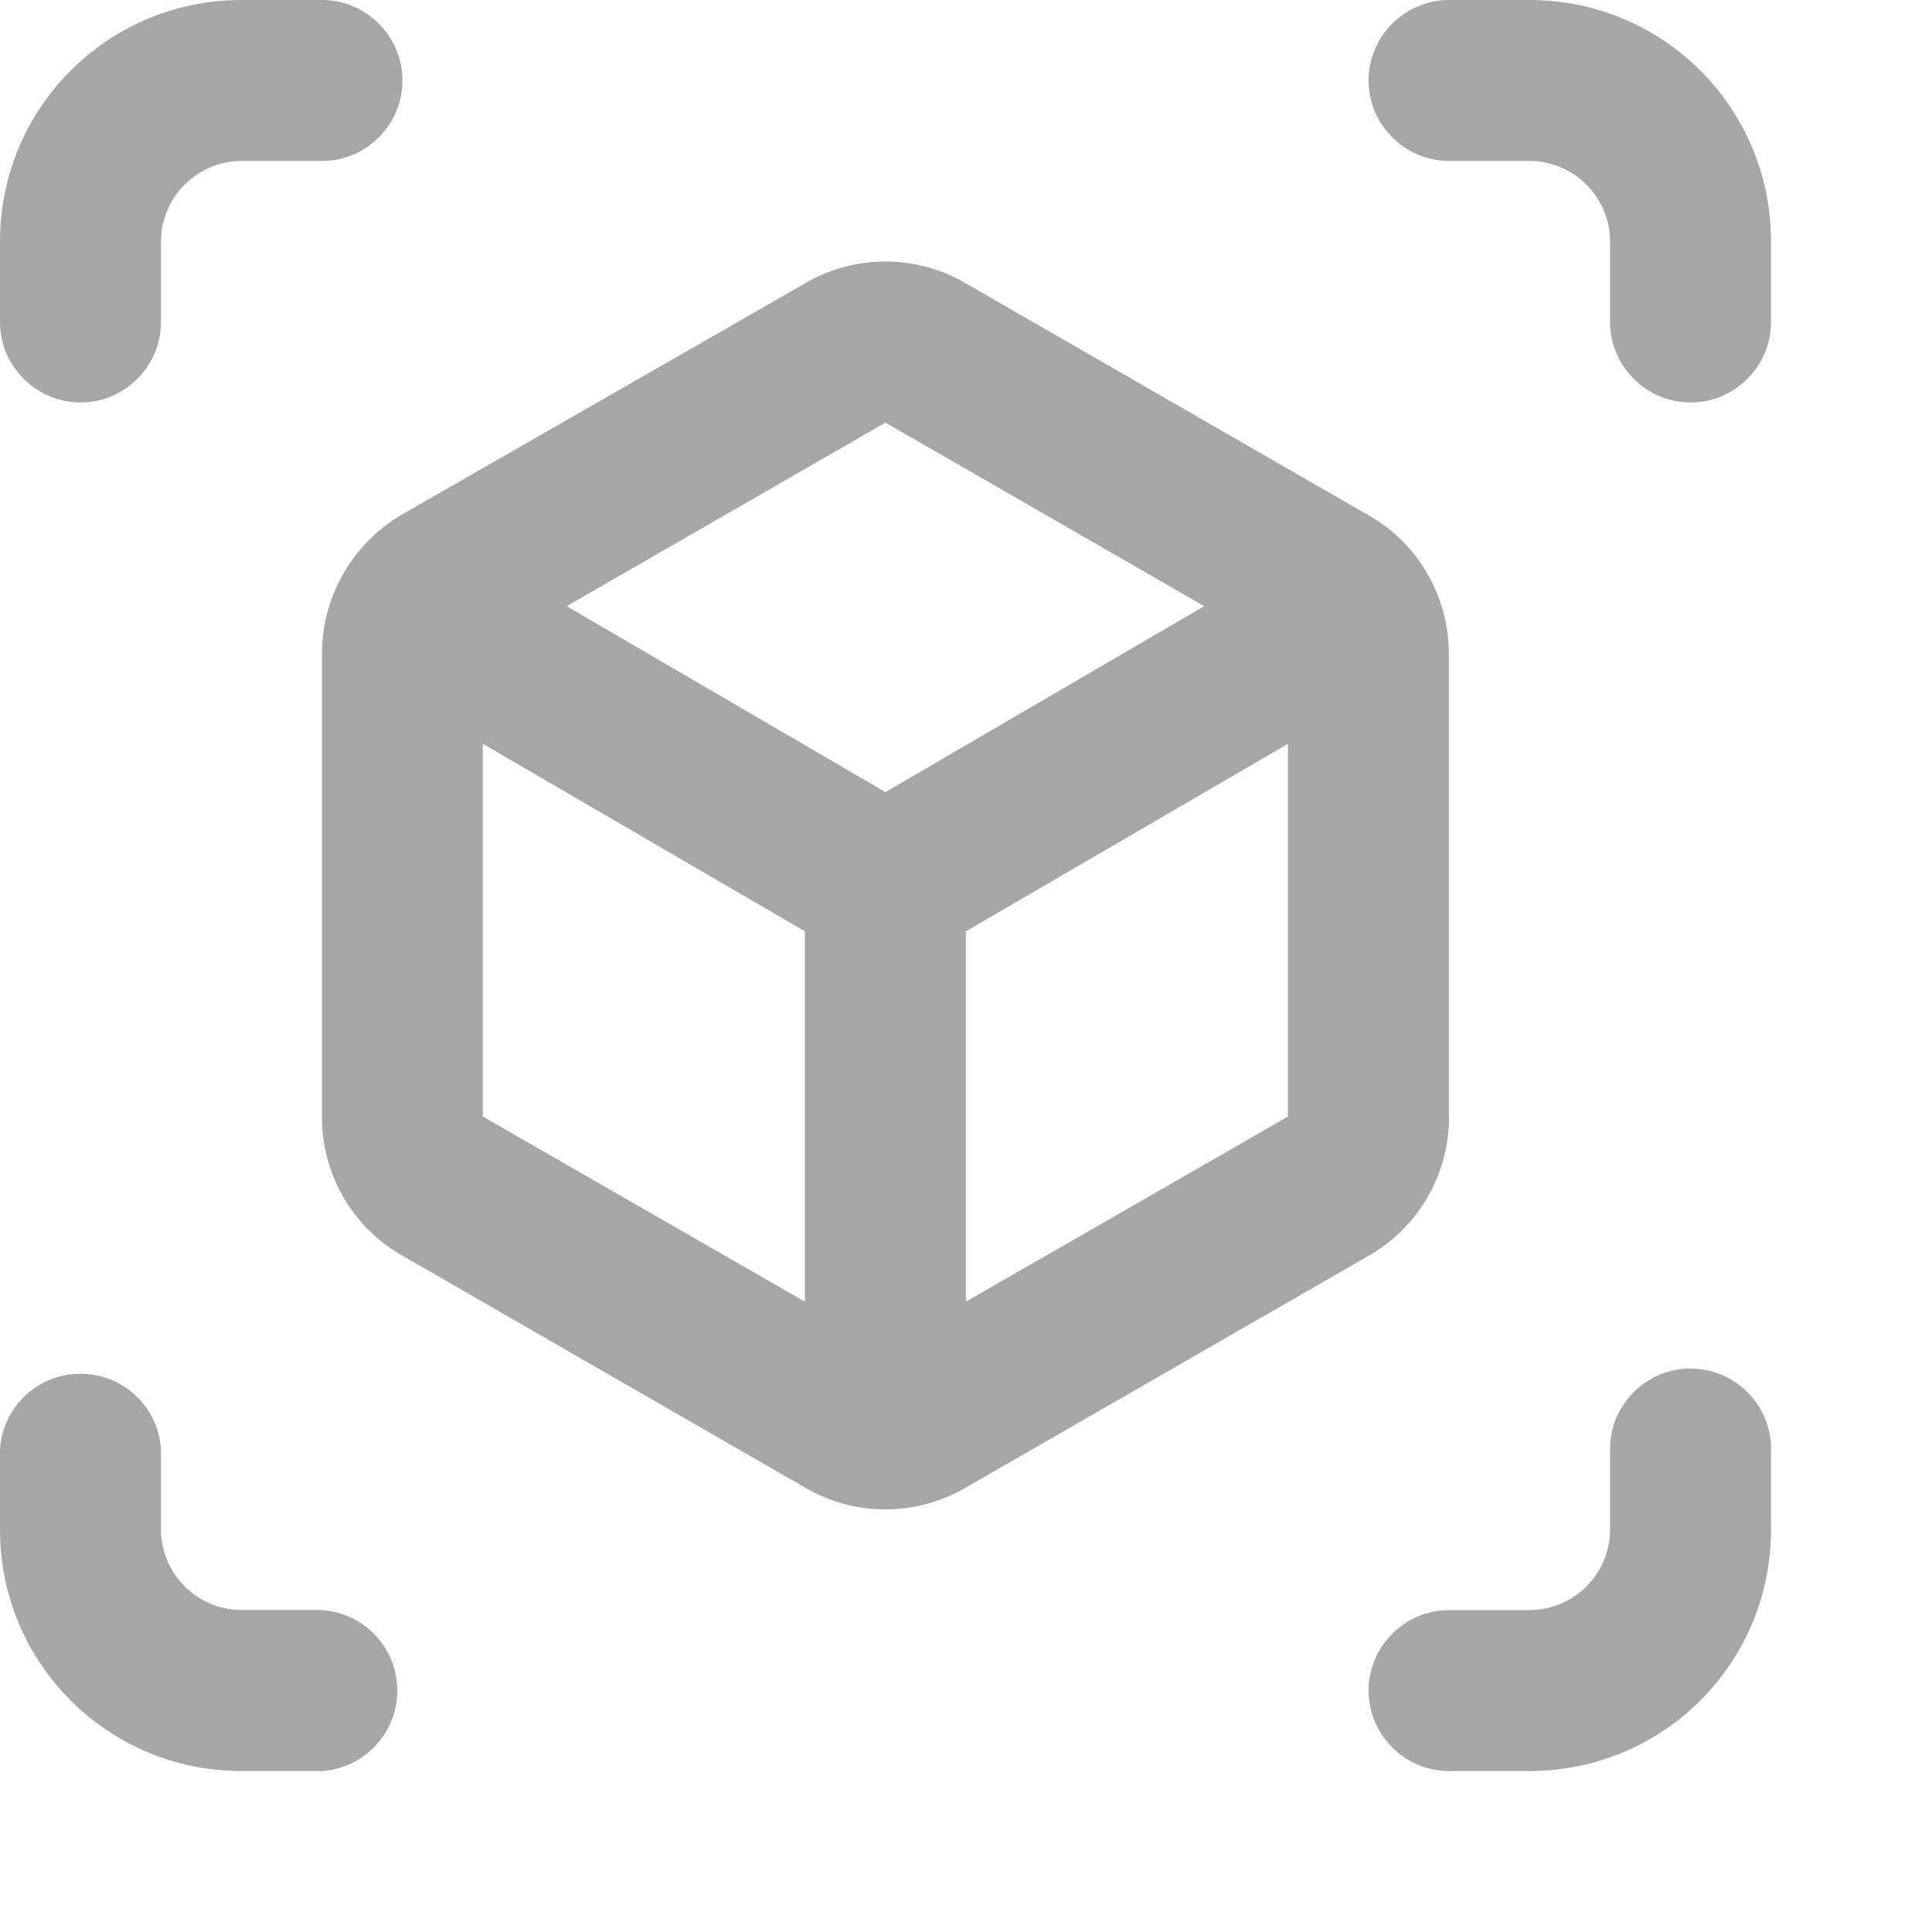
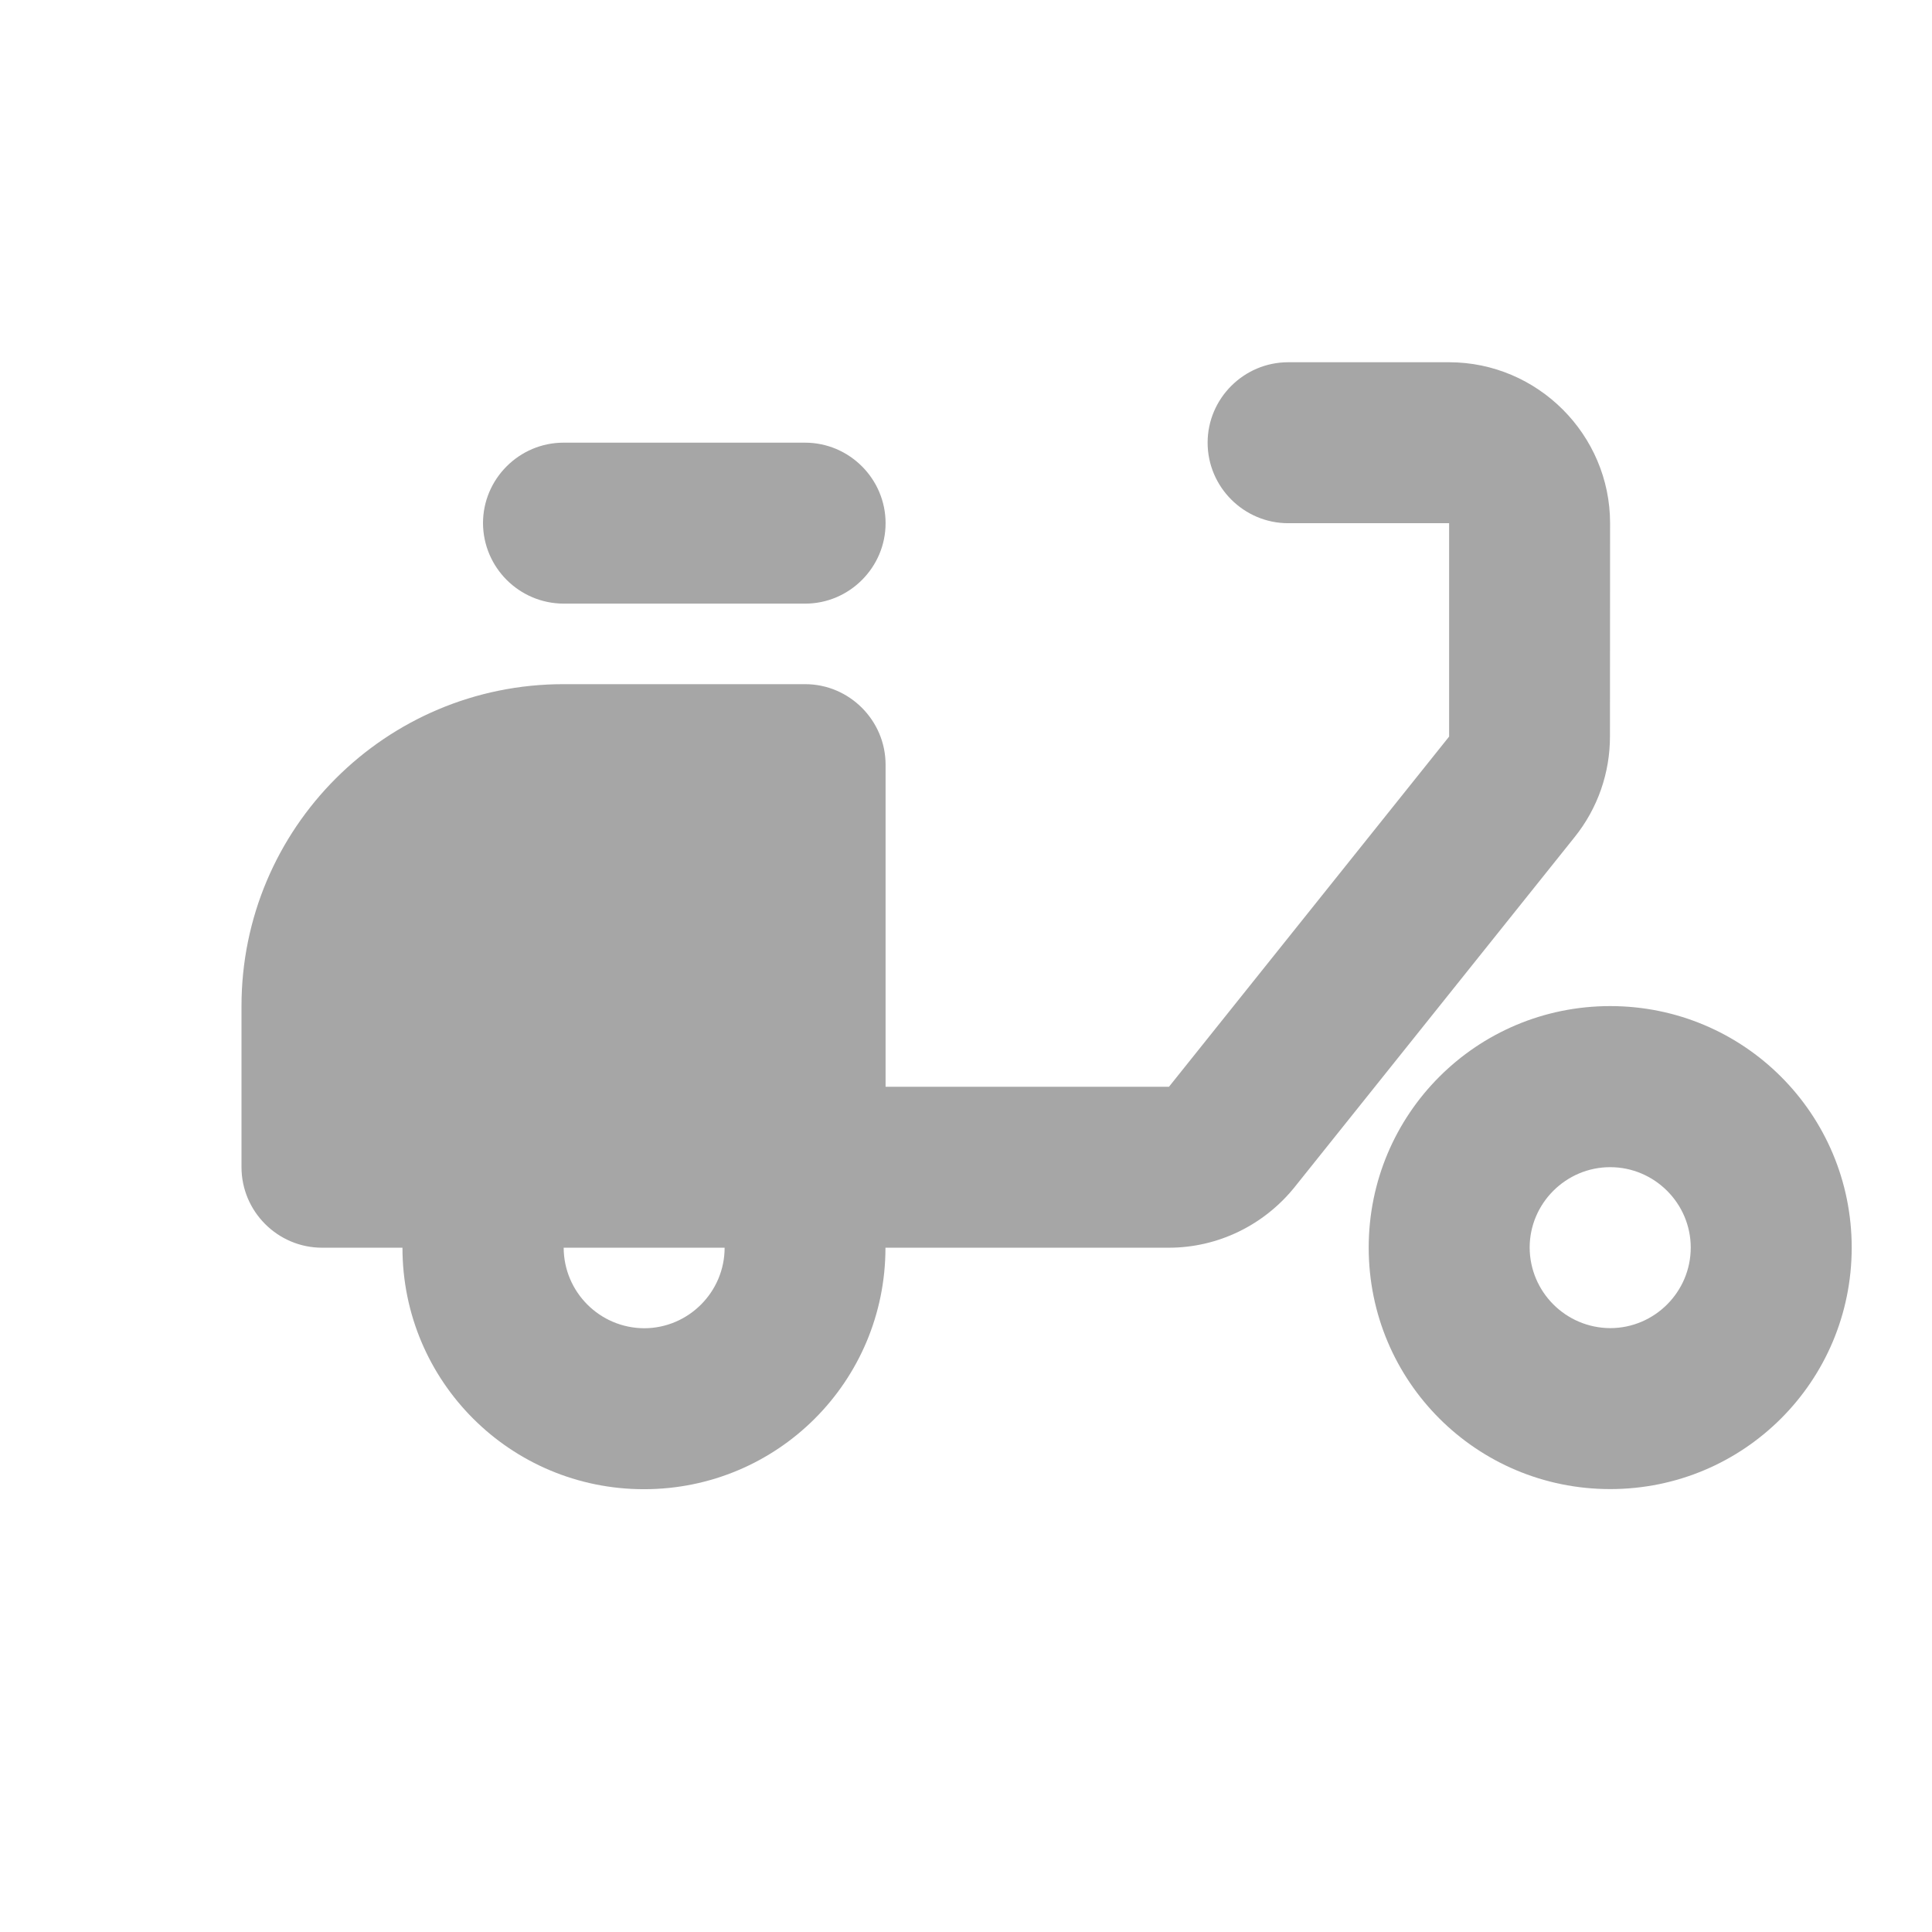
<svg xmlns="http://www.w3.org/2000/svg" width="16" height="16" fill="none">
-   <path d="M.667 3.333c.366 0 .666-.3.666-.666V2A.67.67 0 0 1 2 1.333h.667c.366 0 .666-.3.666-.666C3.333.3 3.033 0 2.667 0H2C.893 0 0 .893 0 2v.667c0 .366.3.666.667.666Zm2 10H2a.669.669 0 0 1-.667-.666V12A.668.668 0 0 0 0 12v.667c0 1.107.893 2 2 2h.667a.668.668 0 0 0 0-1.333v-.001ZM12.667 0h-.666c-.367 0-.667.3-.667.667 0 .366.3.666.667.666h.666c.367 0 .667.3.667.667v.667c0 .366.3.666.667.666.366 0 .666-.3.666-.666V2c0-1.107-.893-2-2-2Zm1.334 11.333c-.367 0-.667.3-.667.667v.667c0 .367-.3.667-.667.667h-.666c-.367 0-.667.3-.667.666 0 .367.3.667.667.667h.666c1.107 0 2-.893 2-2V12c0-.367-.3-.666-.666-.666v-.001Zm-2.002-2.086V5.42c0-.48-.253-.92-.666-1.153l-3.334-1.92a1.317 1.317 0 0 0-1.333 0L3.333 4.259c-.414.24-.667.68-.667 1.16v3.827c0 .48.253.92.667 1.153l3.333 1.92a1.317 1.317 0 0 0 1.333 0l3.335-1.919A1.32 1.32 0 0 0 12 9.247h-.001ZM6.666 10.78 3.999 9.247V6.16l2.667 1.553v3.067Zm.667-4.22-2.64-1.54 2.64-1.52 2.64 1.52-2.64 1.54Zm3.333 2.687L7.999 10.78V7.713l2.667-1.553v3.087Z" fill="#A6A6A6" />
+   <path d="M13.334 4.333c0-.733-.6-1.333-1.333-1.333h-1.333c-.367 0-.667.3-.667.666 0 .367.3.667.667.667h1.333V6.1L9.681 9H7.334V6.333c0-.367-.3-.667-.666-.667H4.667A2.666 2.666 0 0 0 2 8.333v1.333c0 .367.3.667.667.667h.666c0 1.107.894 2 2 2 1.107 0 2-.893 2-2H9.68c.407 0 .787-.187 1.04-.5l2.32-2.9c.193-.24.293-.534.293-.833l.001-1.767Zm-8 6.667a.67.67 0 0 1-.666-.667h1.333c0 .367-.3.667-.667.667Z" fill="#A6A6A6" />
+   <path d="M4.667 3.666h2c.367 0 .667.3.667.667 0 .366-.3.666-.666.666H4.667A.67.67 0 0 1 4 4.333c0-.367.3-.667.667-.667Zm8.668 4.666c-1.107 0-2 .894-2 2 0 1.107.893 2 2 2s2-.893 2-2c0-1.106-.893-2-2-2Zm0 2.667a.67.67 0 0 1-.667-.667c0-.366.3-.666.667-.666.367 0 .667.3.667.666 0 .367-.3.667-.667.667Z" fill="#A6A6A6" />
</svg>
